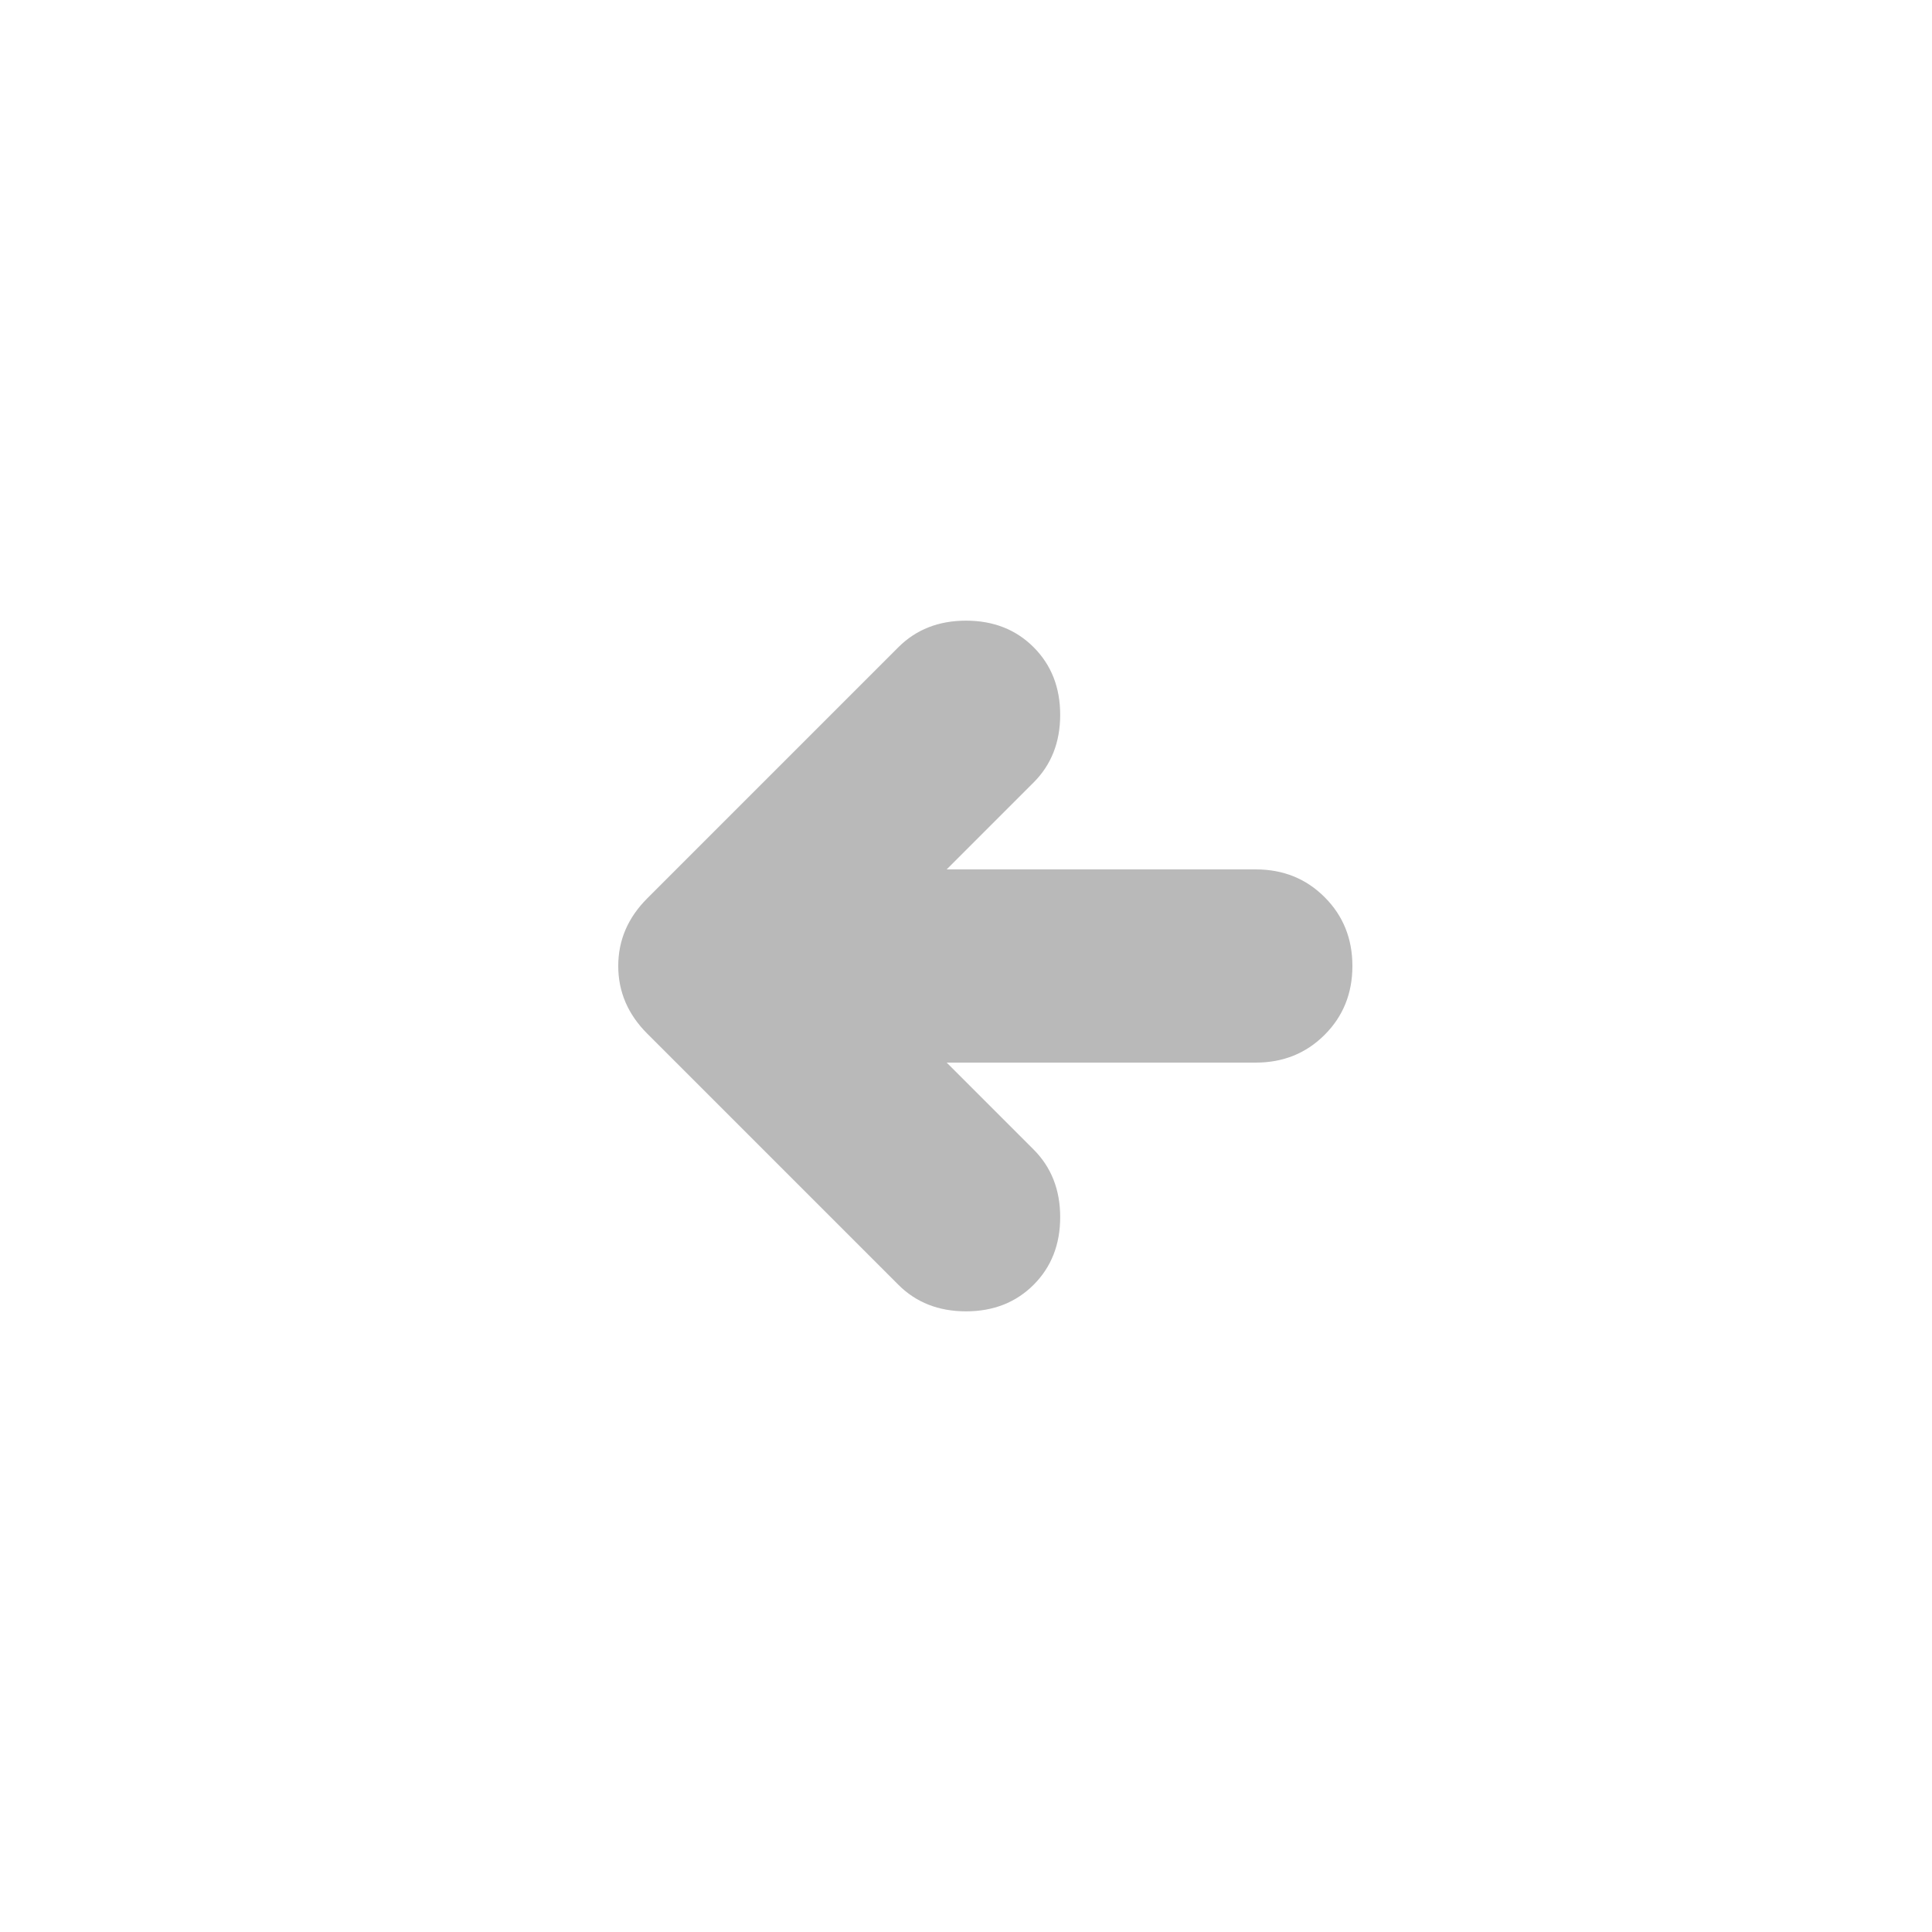
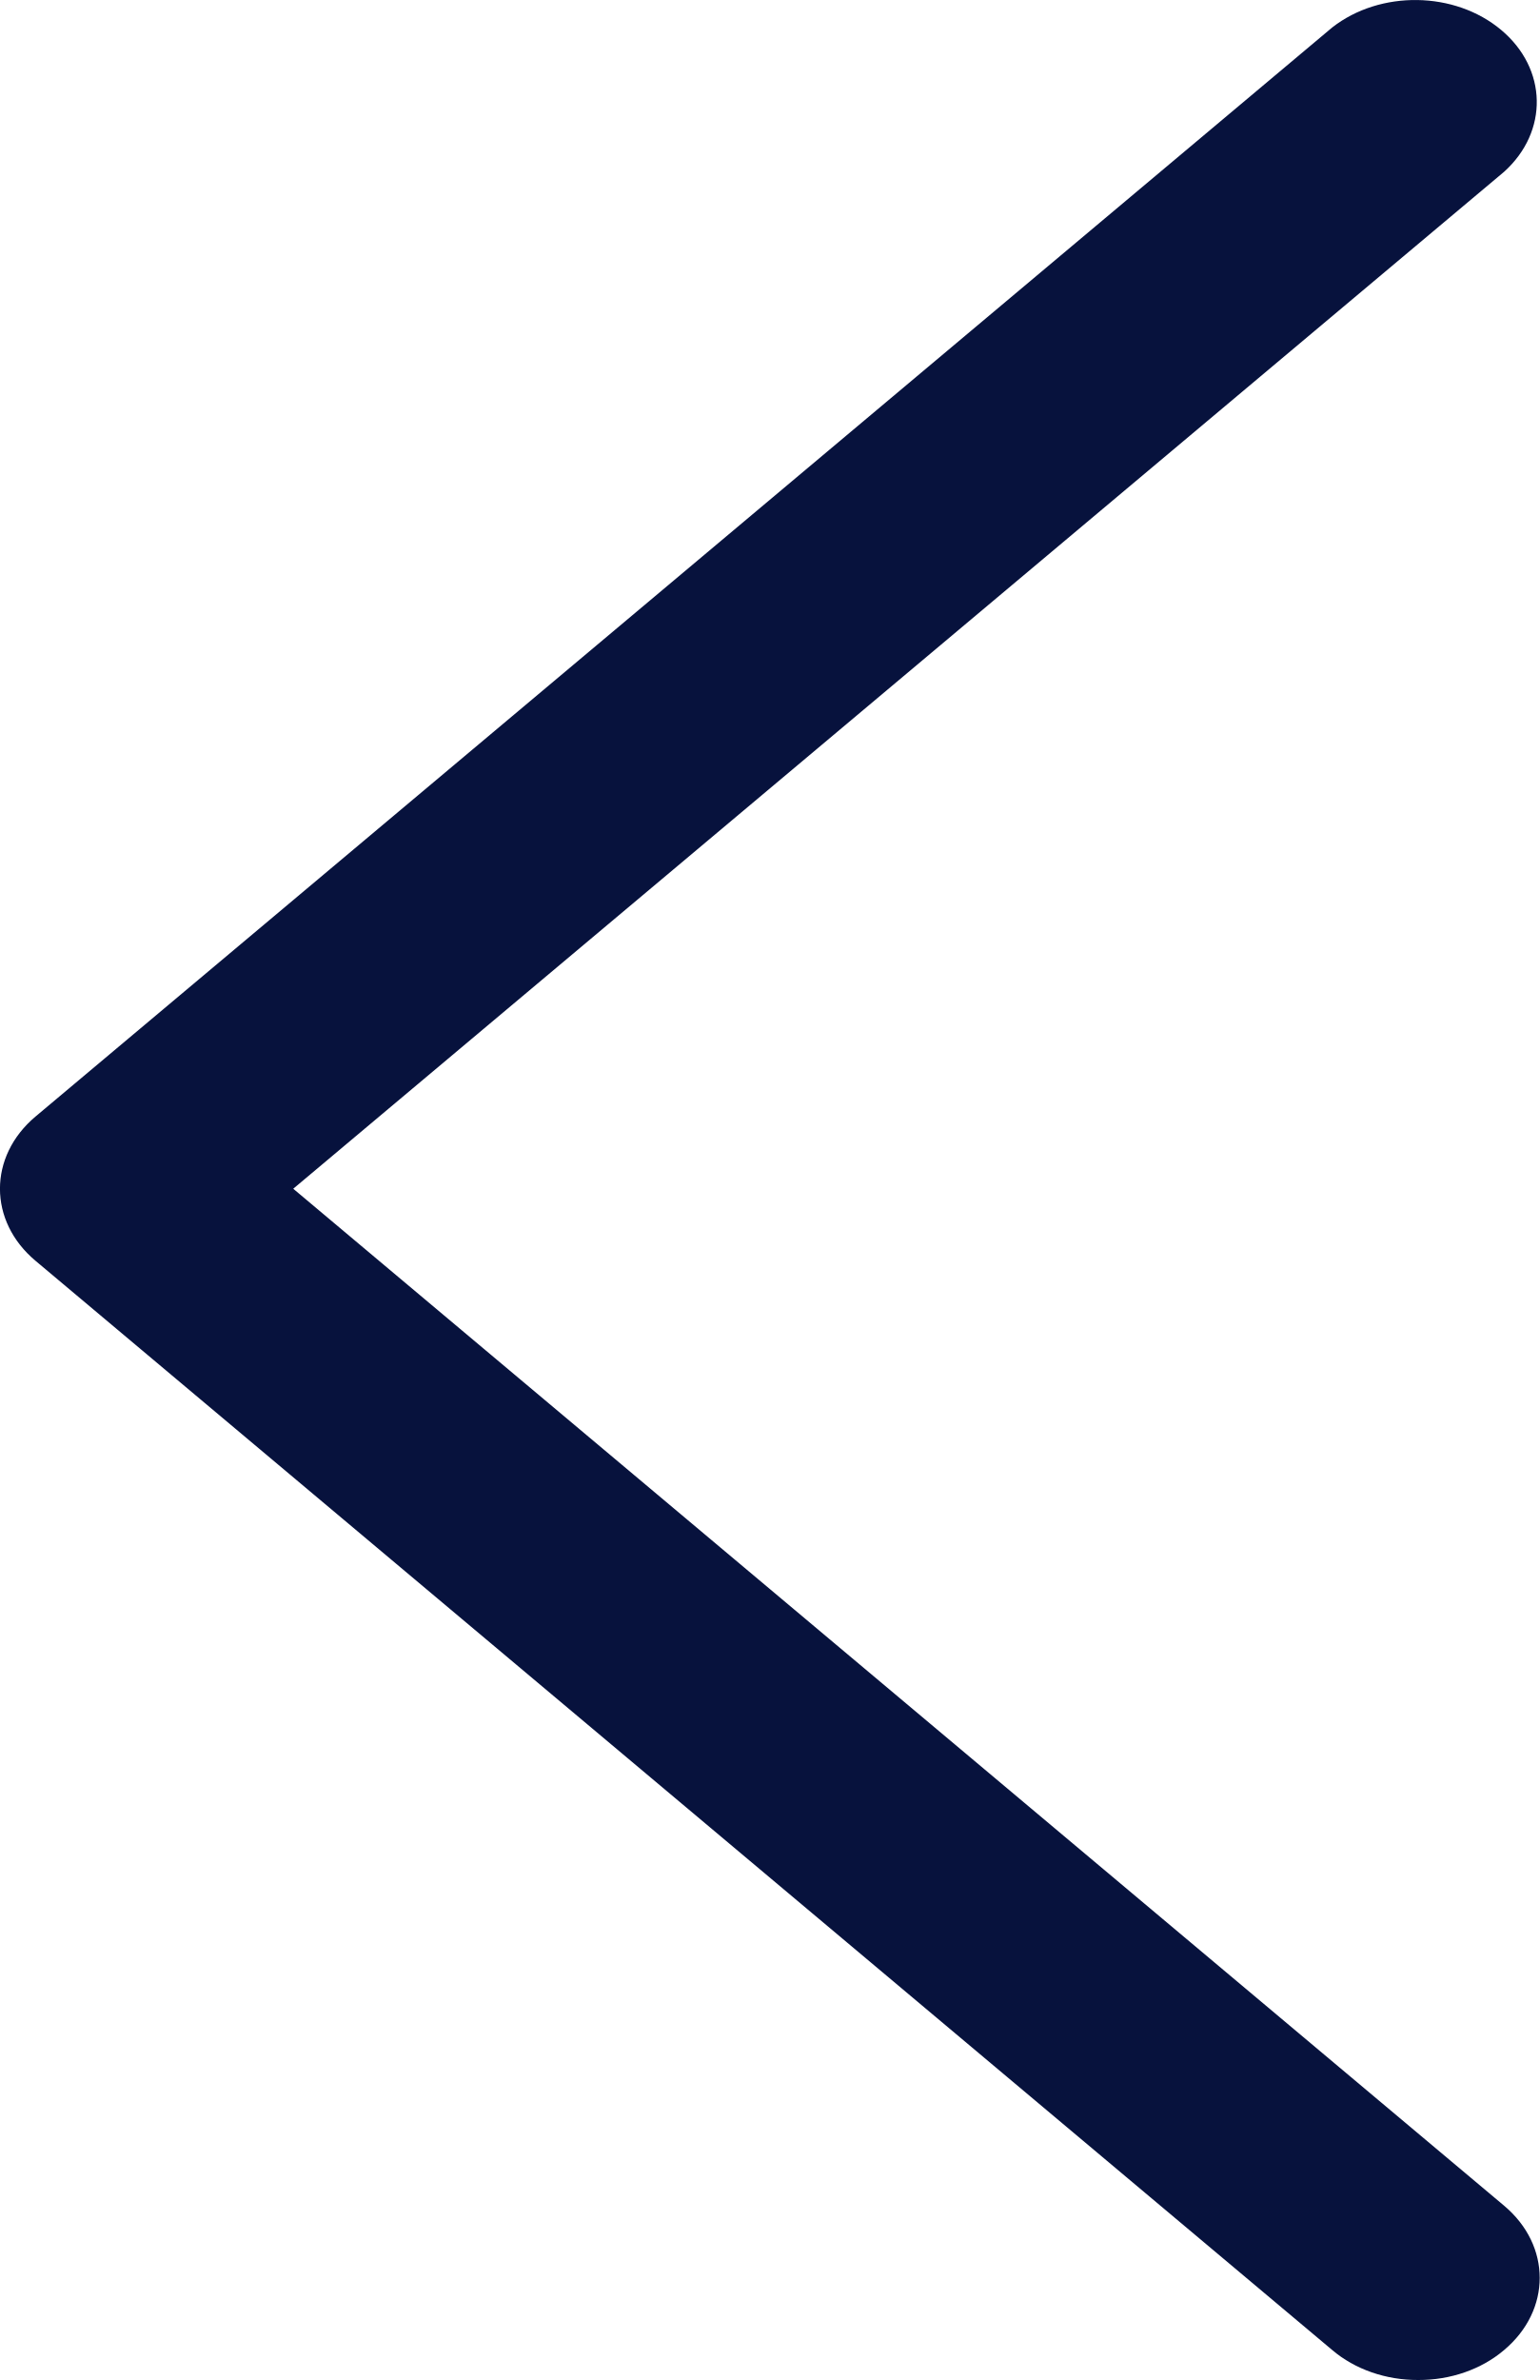
- <svg xmlns="http://www.w3.org/2000/svg" viewBox="0 0 56 56" fill="none">
-   <path d="M27.44 30.8H36.4C37.193 30.8 37.858 30.532 38.395 29.995C38.932 29.458 39.2 28.793 39.2 28C39.2 27.207 38.932 26.542 38.395 26.005C37.858 25.468 37.193 25.2 36.4 25.2H27.44L29.96 22.68C30.473 22.167 30.73 21.513 30.73 20.72C30.73 19.927 30.473 19.273 29.96 18.76C29.447 18.247 28.793 17.99 28 17.99C27.207 17.99 26.553 18.247 26.04 18.76L18.76 26.04C18.2 26.6 17.92 27.253 17.92 28C17.92 28.747 18.2 29.4 18.76 29.96L26.04 37.24C26.553 37.753 27.207 38.01 28 38.01C28.793 38.01 29.447 37.753 29.96 37.24C30.473 36.727 30.73 36.073 30.73 35.28C30.73 34.487 30.473 33.833 29.96 33.32L27.44 30.8Z" fill="#B9B9B9" />
+ <svg xmlns="http://www.w3.org/2000/svg" width="11" height="17" viewBox="0 0 11 17" fill="none">
+   <path d="M10.132 17C9.902 17.001 9.68 16.924 9.518 16.786L0.254 9.006C-0.085 8.722 -0.085 8.26 0.254 7.975L9.518 0.196C9.861 -0.072 10.394 -0.064 10.725 0.214C11.056 0.491 11.065 0.939 10.746 1.227L2.095 8.491L10.746 15.755C11.085 16.04 11.085 16.501 10.746 16.786C10.584 16.924 10.363 17.001 10.132 17Z" fill="#07123D" />
</svg>
